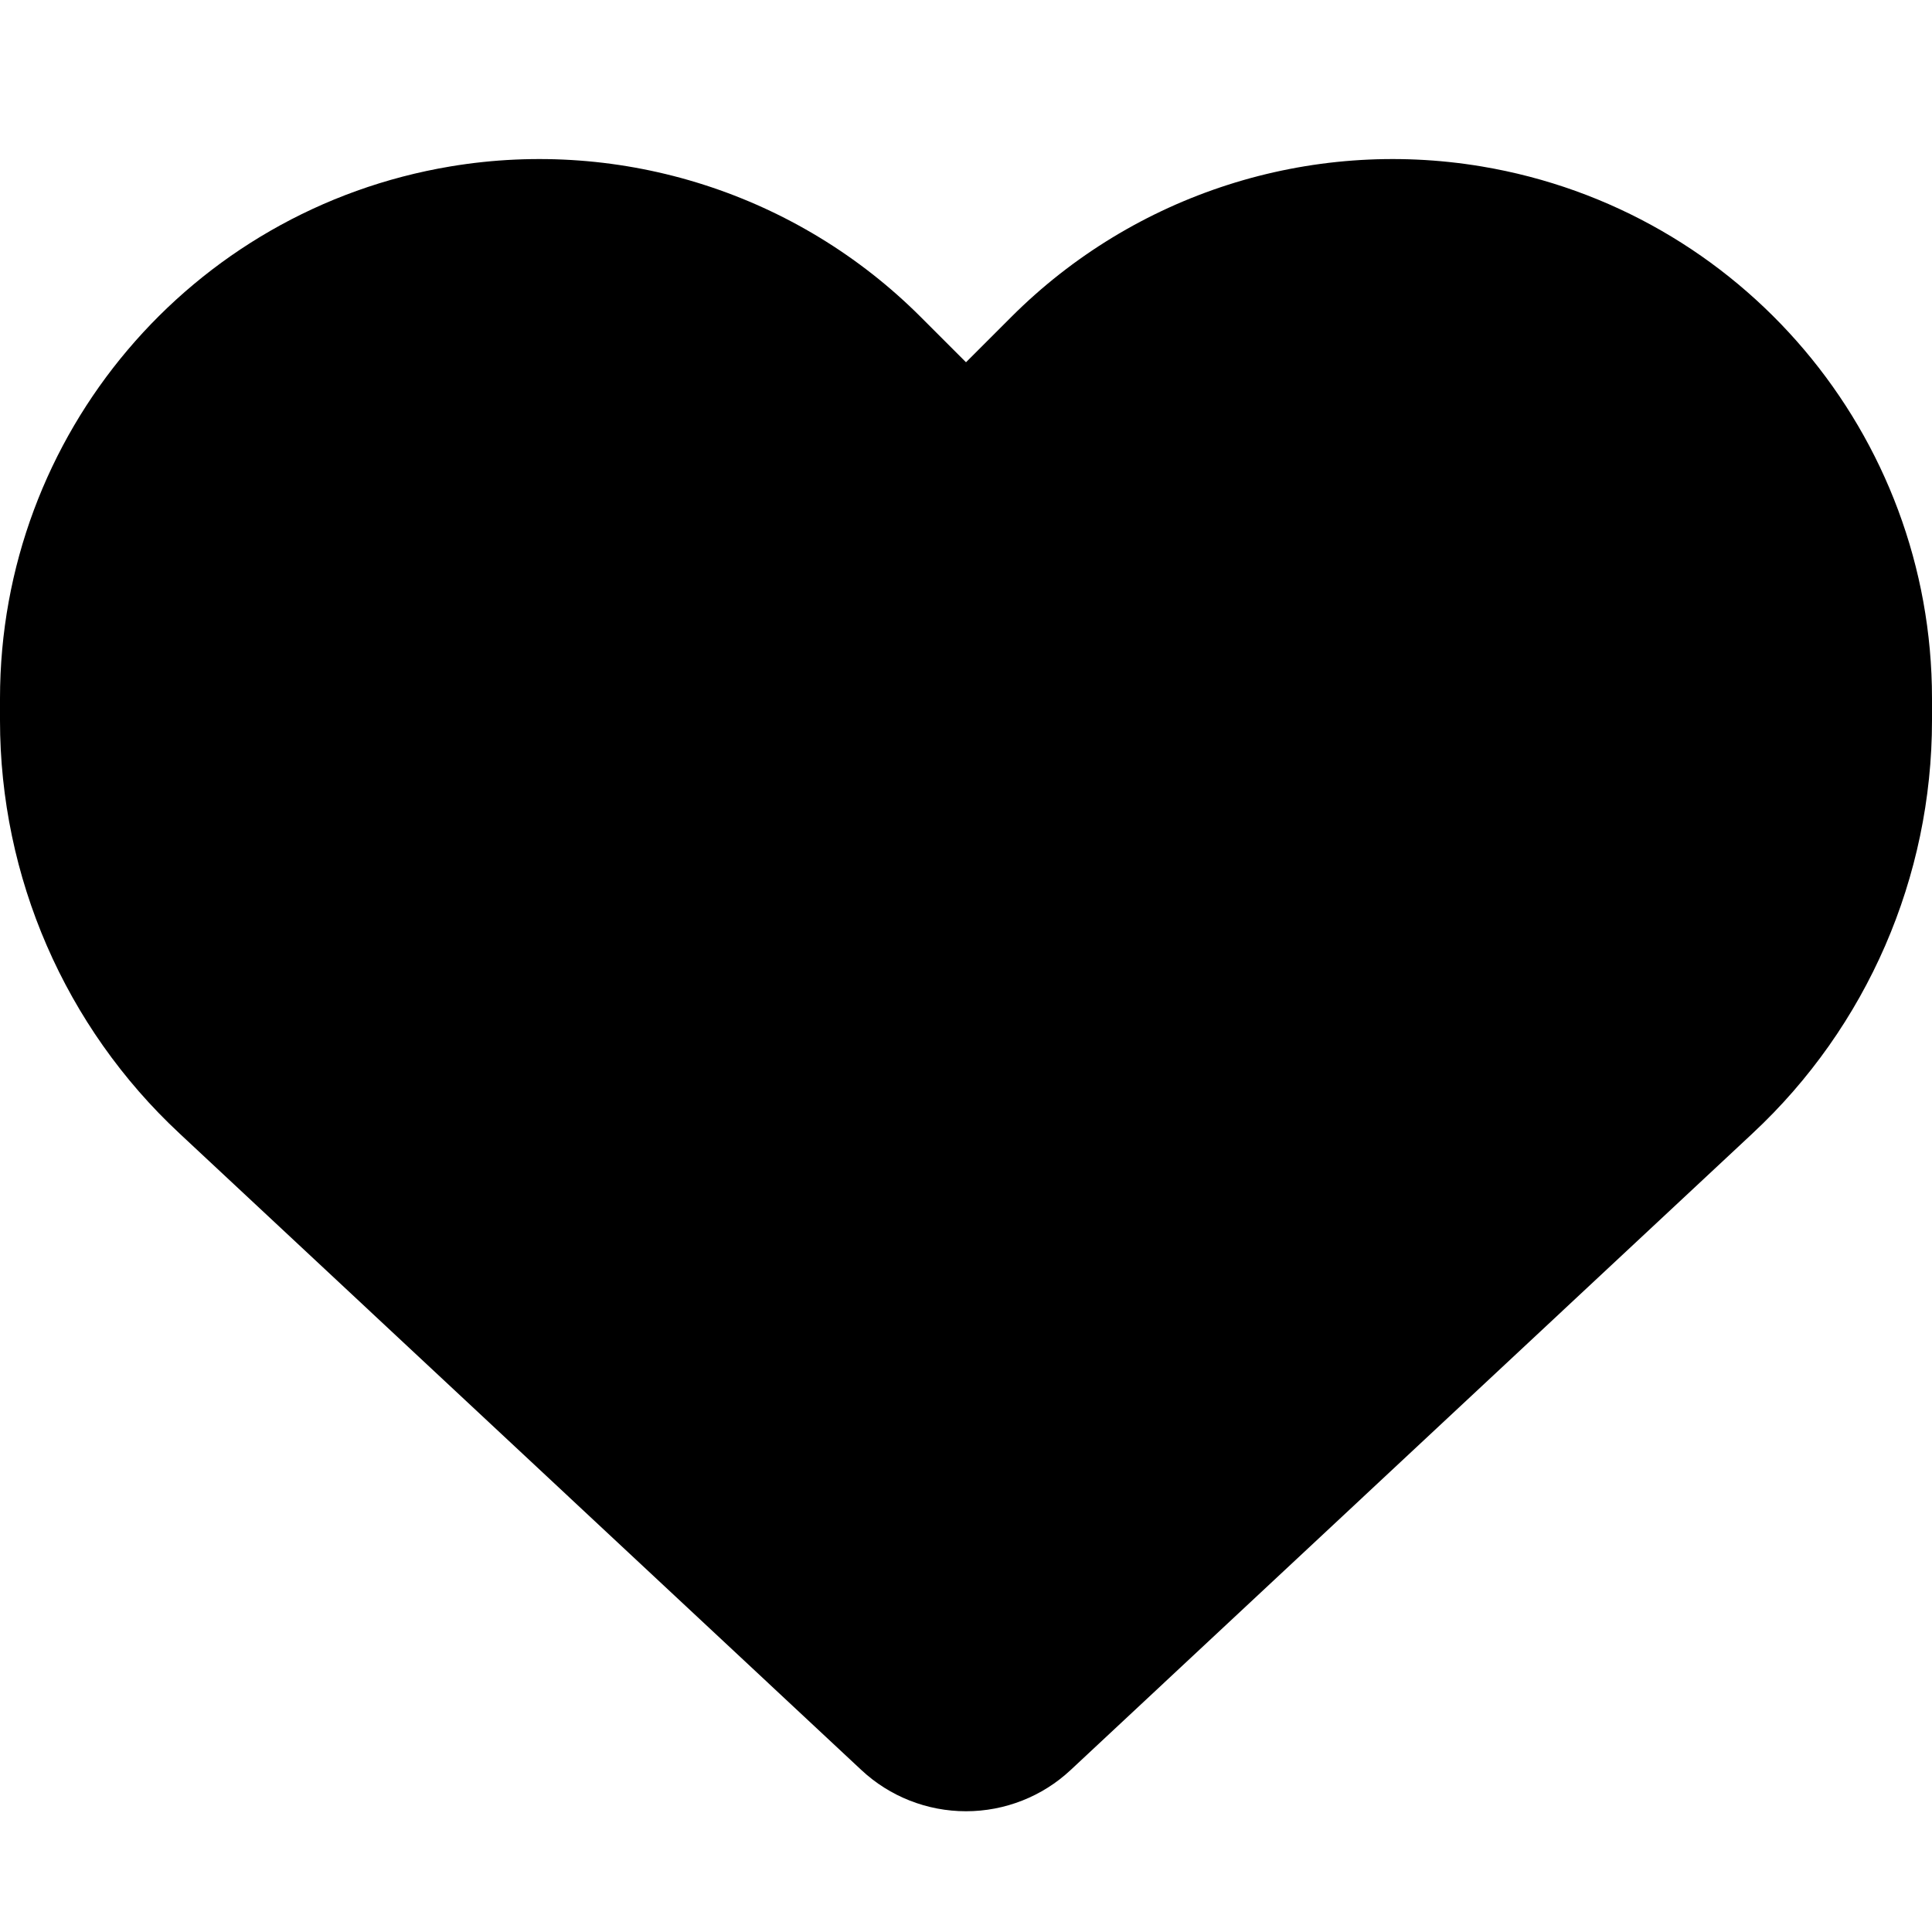
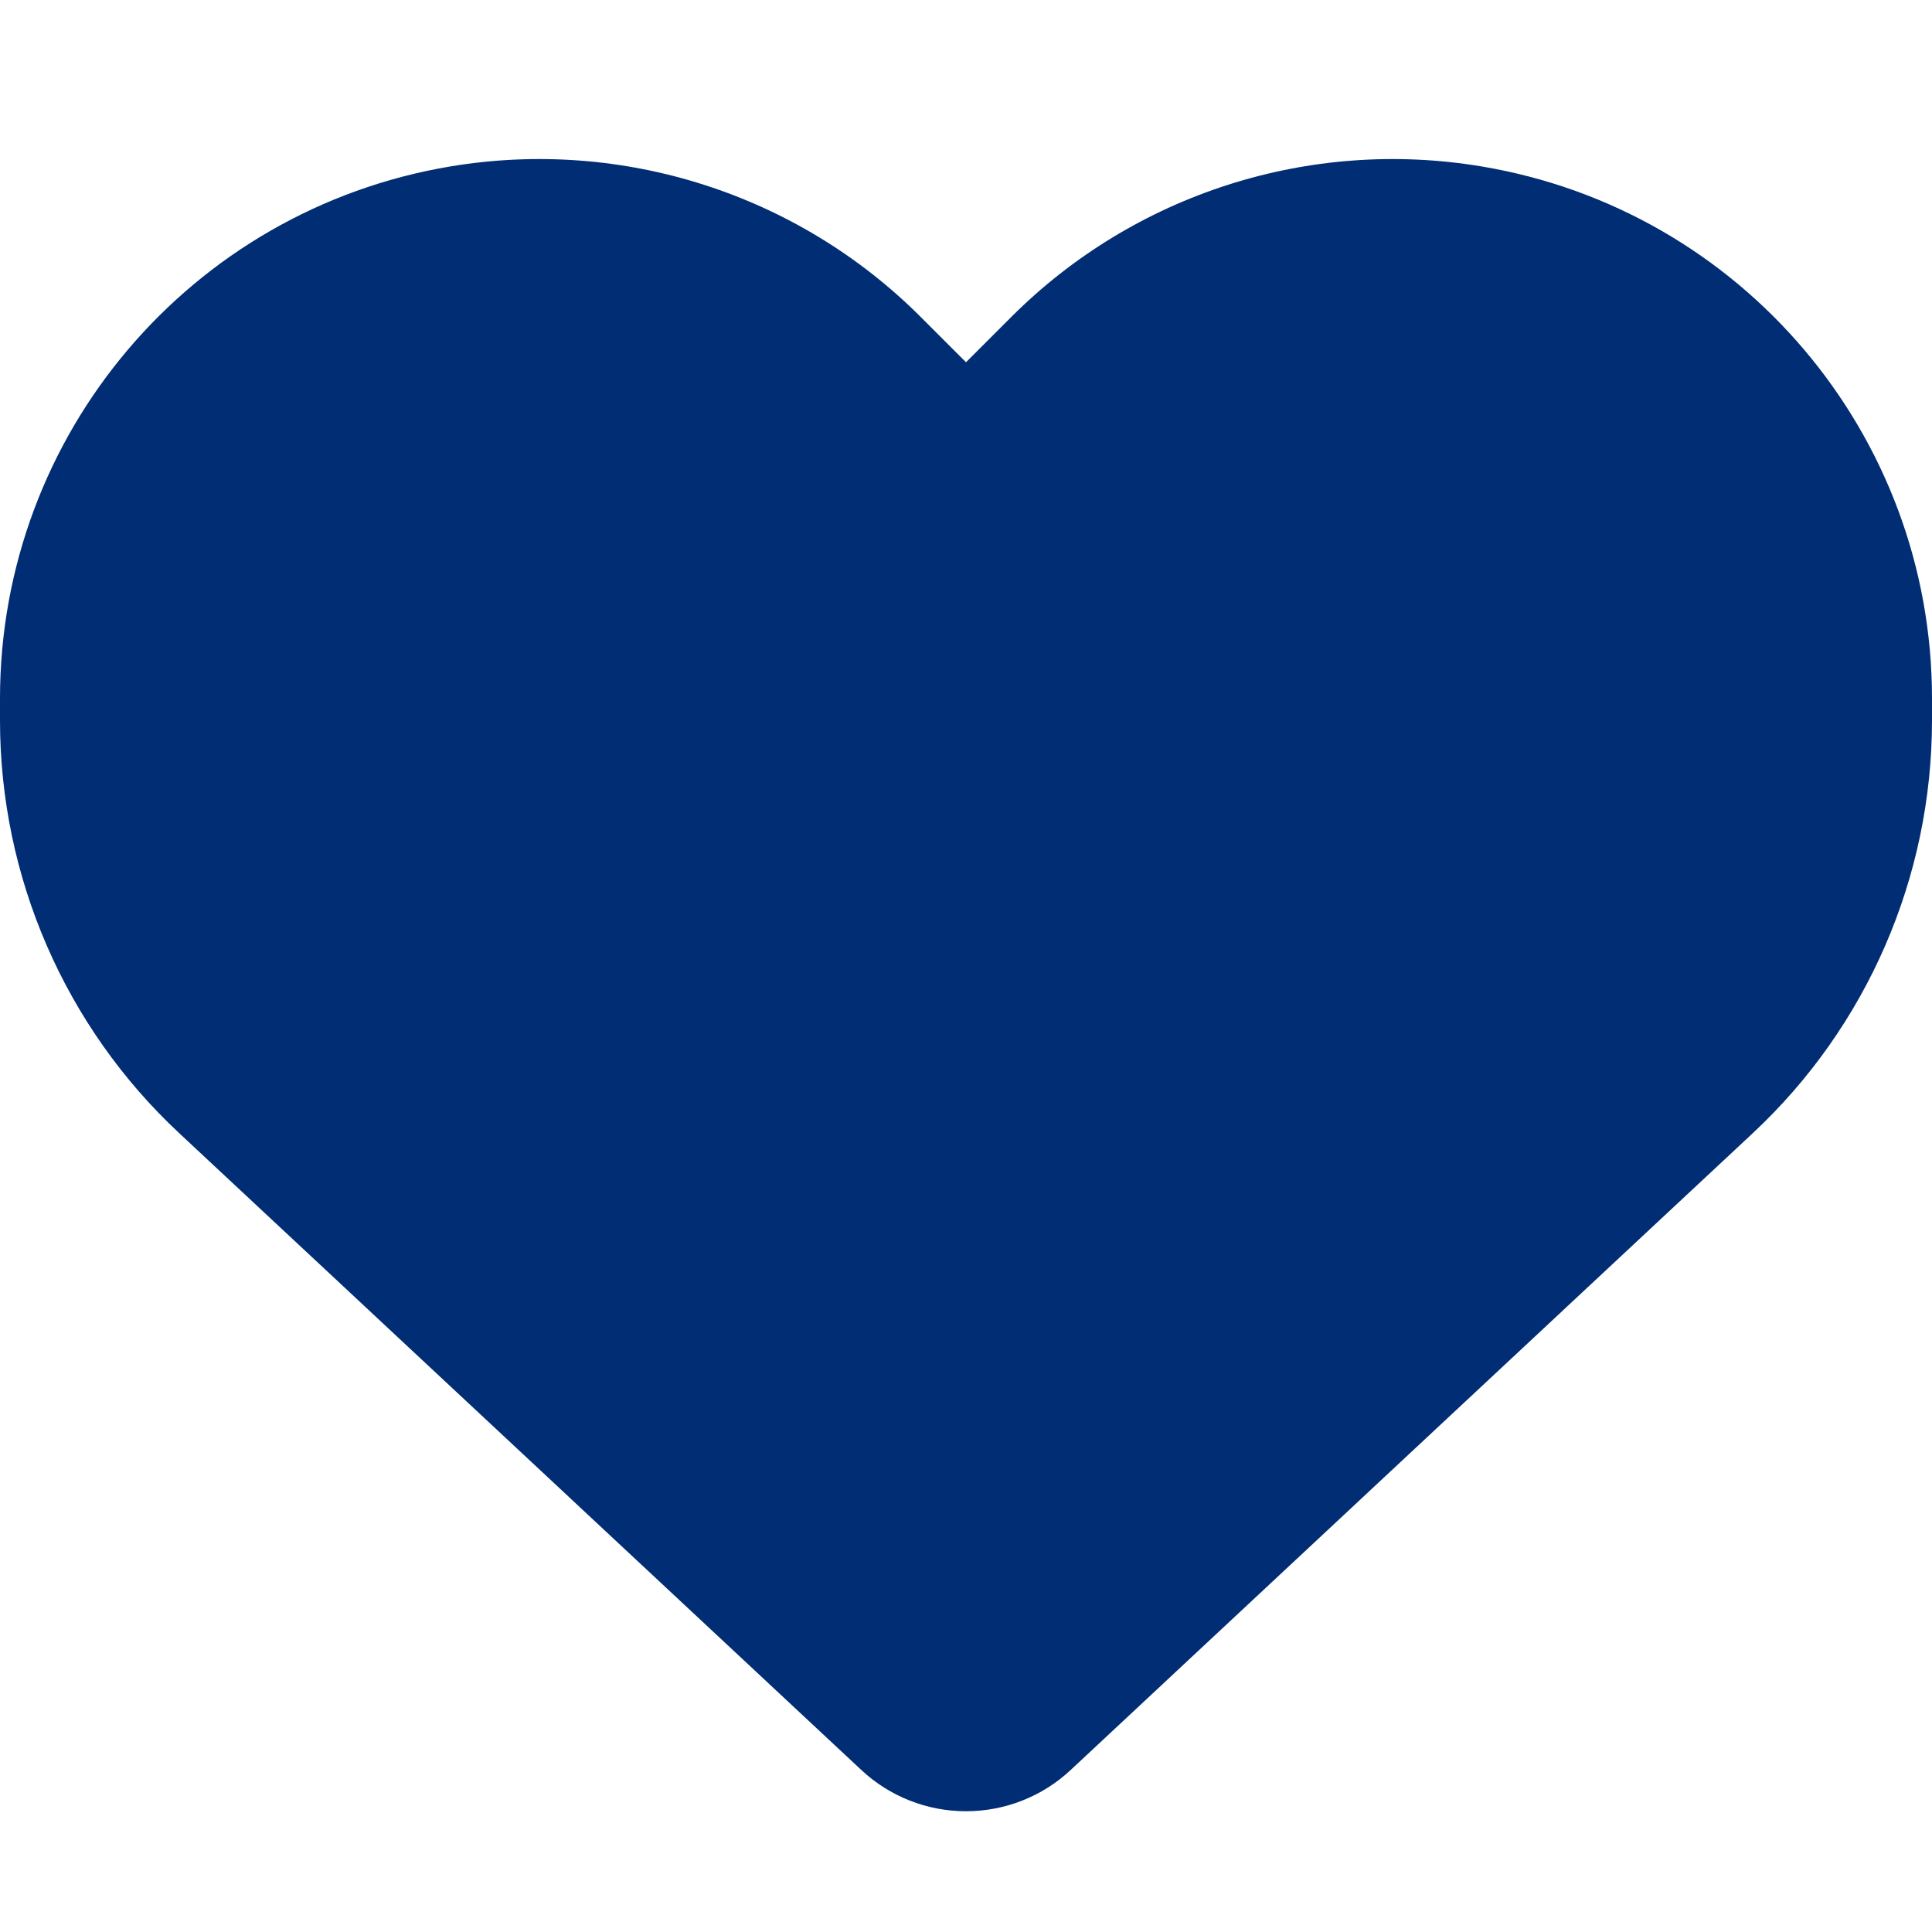
- <svg xmlns="http://www.w3.org/2000/svg" viewBox="0 0 512 512">
+ <svg xmlns="http://www.w3.org/2000/svg" viewBox="0 0 512 512" fill="#002d73">
  <path d="M47.6 300.4L228.3 469.1c7.5 7 17.4 10.9 27.7 10.9s20.2-3.9 27.7-10.9L464.4 300.4c30.4-28.3 47.6-68 47.6-109.5v-5.8c0-69.9-50.5-129.5-119.4-141C347 36.5 300.6 51.4 268 84L256 96 244 84c-32.6-32.6-79-47.5-124.6-39.9C50.5 55.6 0 115.2 0 185.1v5.8c0 41.5 17.2 81.2 47.6 109.5z" />
</svg>
